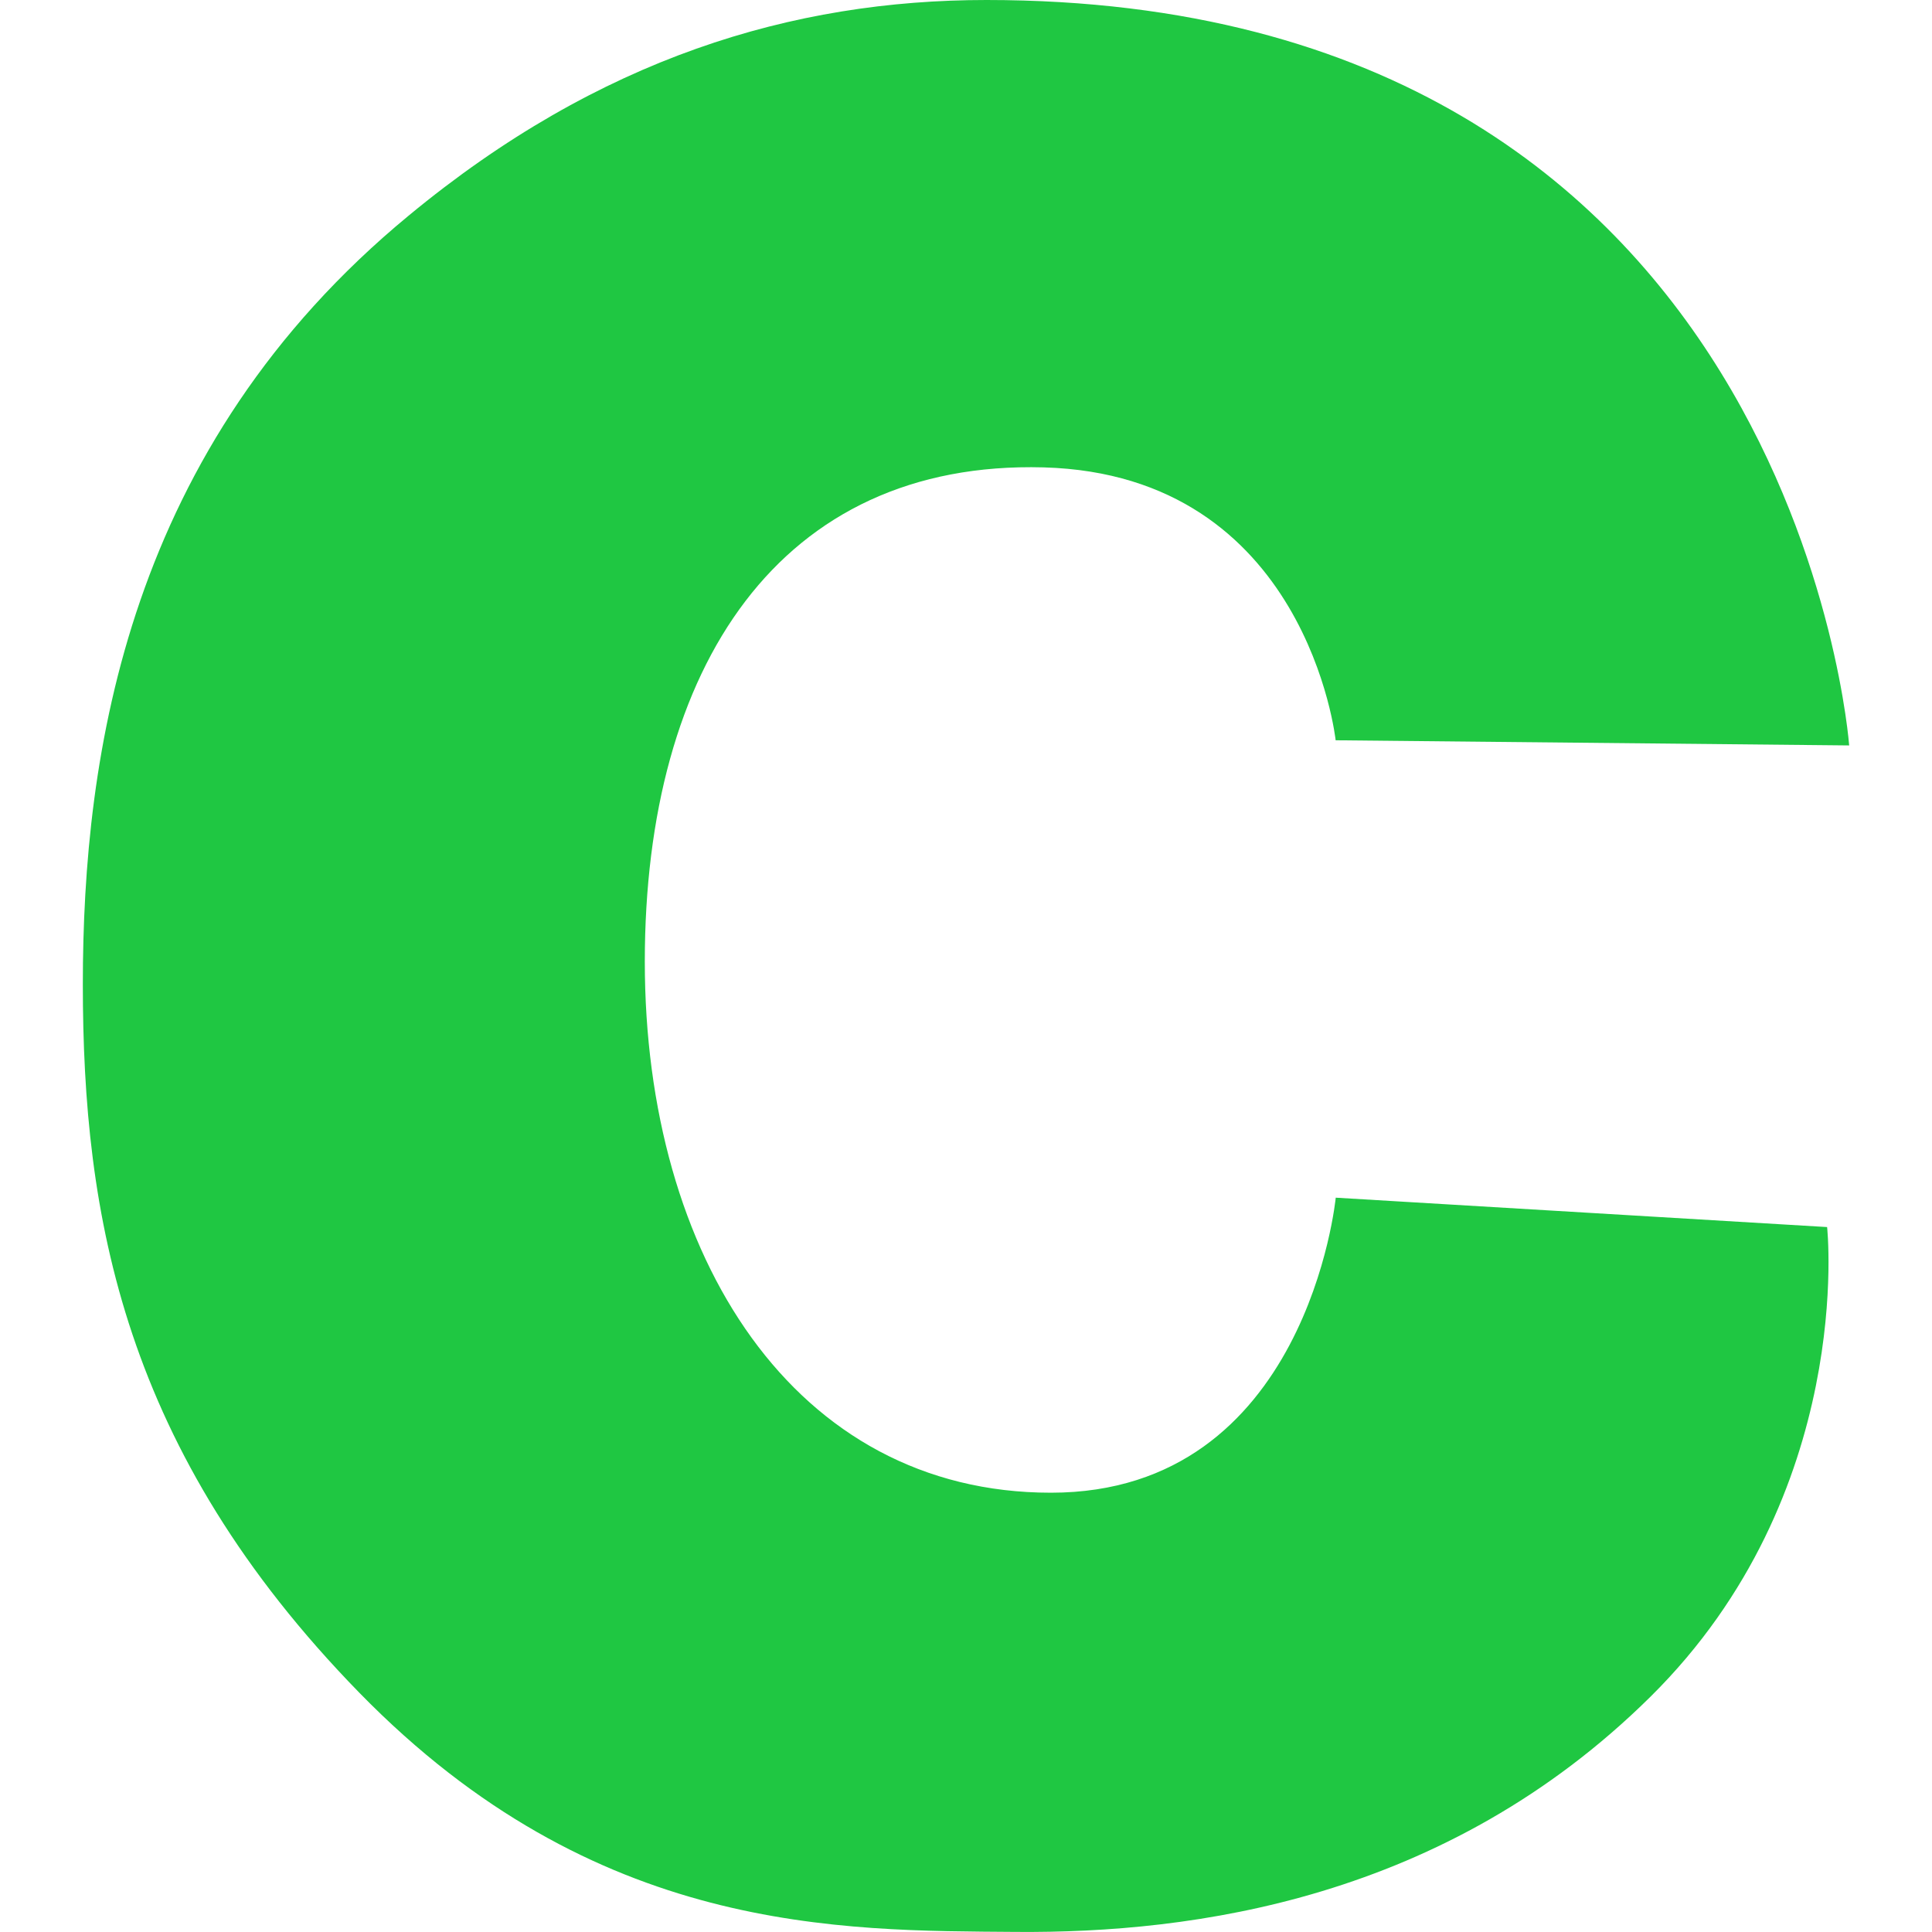
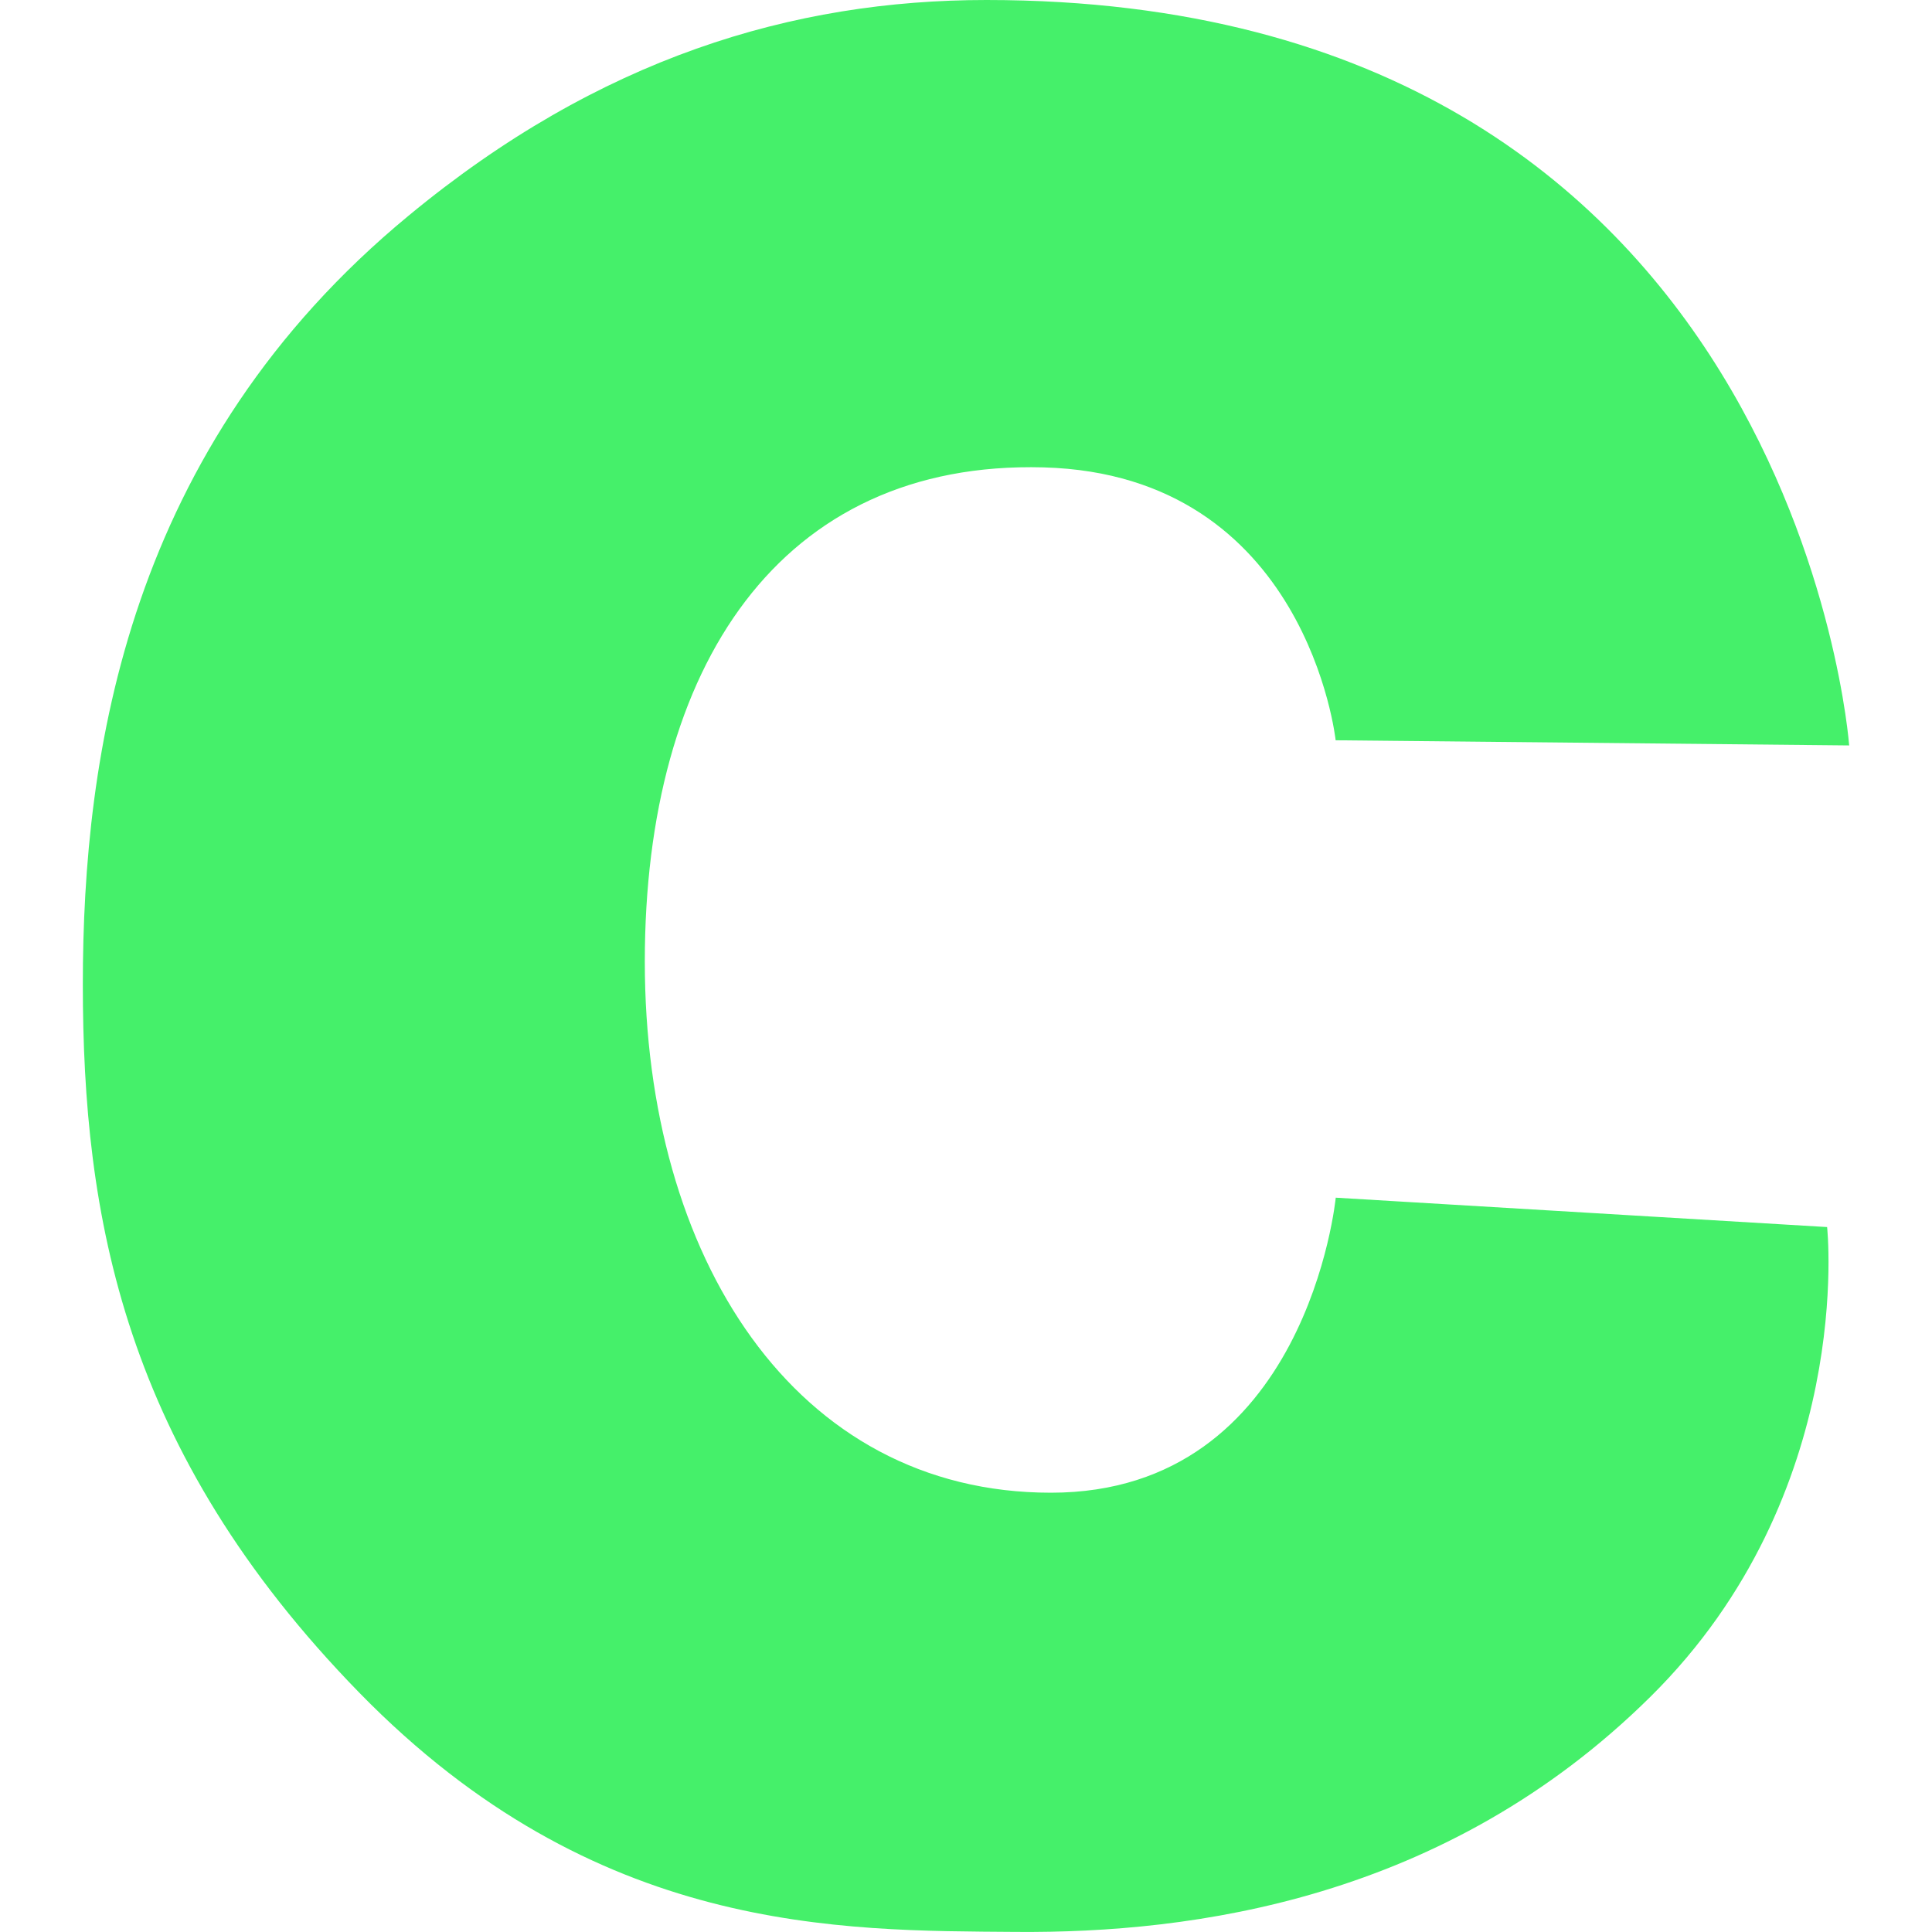
- <svg xmlns="http://www.w3.org/2000/svg" fill="#1FC742" role="img" viewBox="0 0 24 24">
+ <svg xmlns="http://www.w3.org/2000/svg" fill="#45F06A" role="img" viewBox="0 0 24 24">
  <path d="M16.592 9.196s-.354-3.298-3.627-3.39c-3.274-.09-4.955 2.474-4.955 6.14 0 3.665 1.858 6.597 5.045 6.597 3.184 0 3.538-3.665 3.538-3.665l6.104.365s.36 3.31-2.196 5.836c-2.552 2.524-5.69 2.937-7.876 2.92-2.19-.017-5.226.034-8.16-2.97-2.938-3.01-3.436-5.93-3.436-8.8 0-2.87.556-6.67 4.047-9.55C7.444.72 9.849 0 12.254 0c10.042 0 10.717 9.26 10.717 9.26z" />
</svg>
